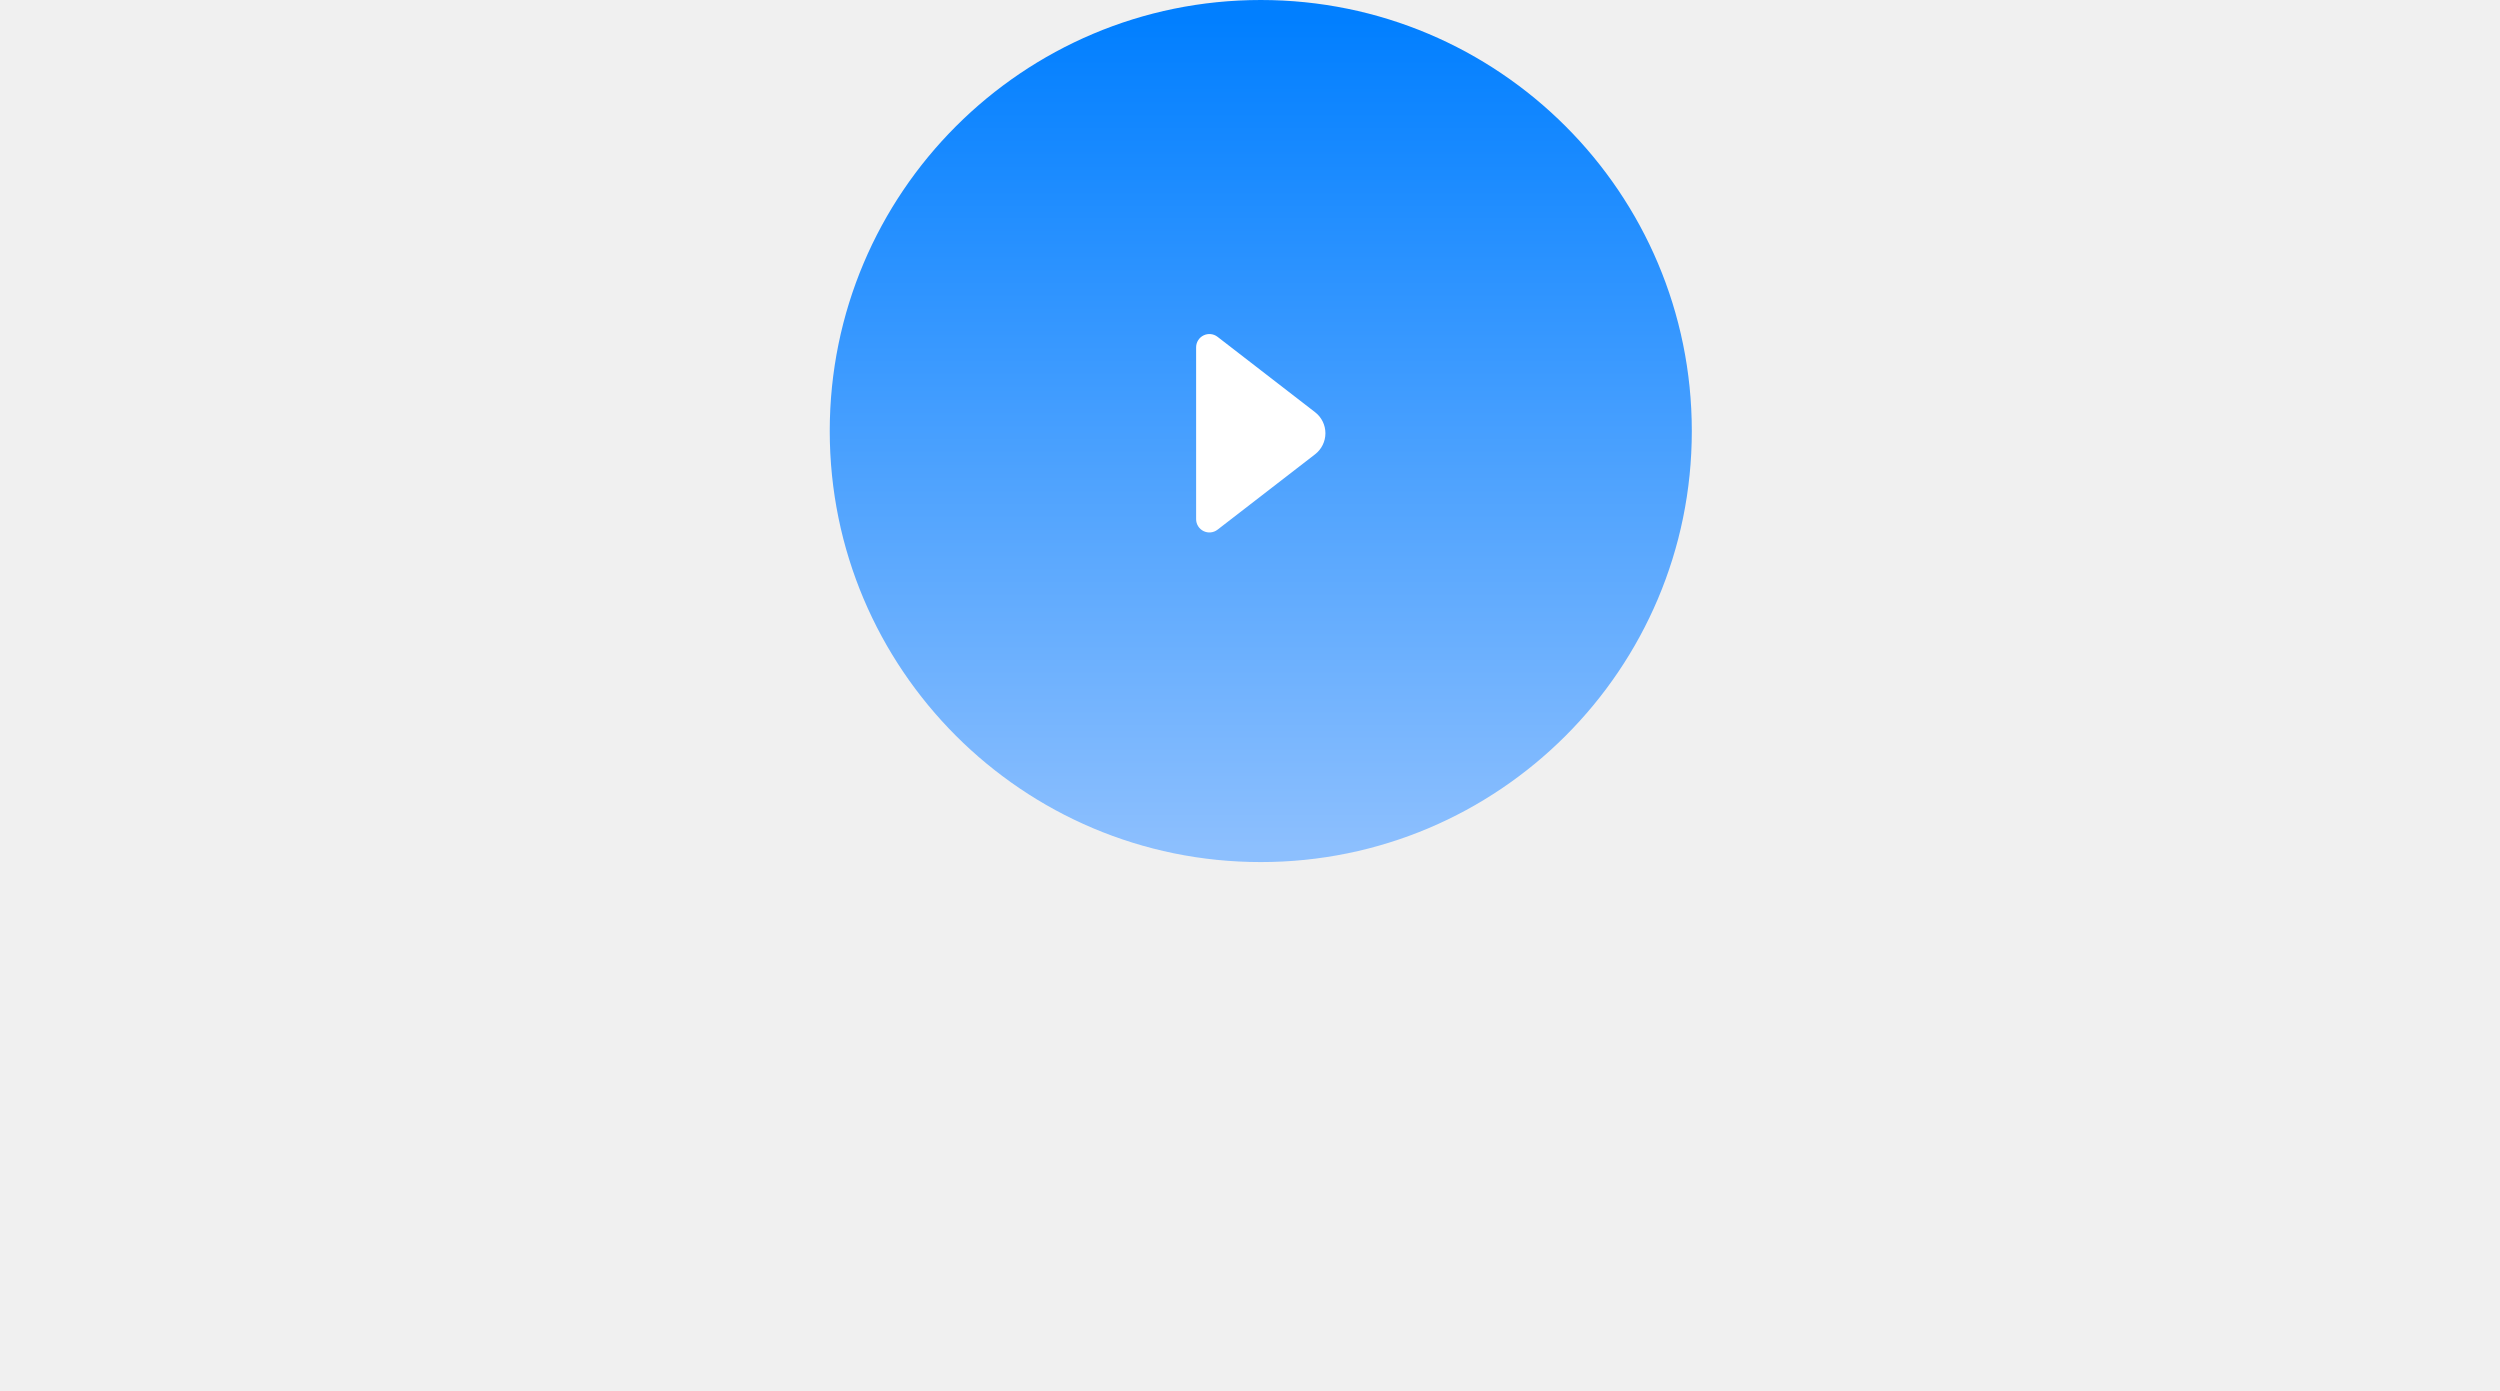
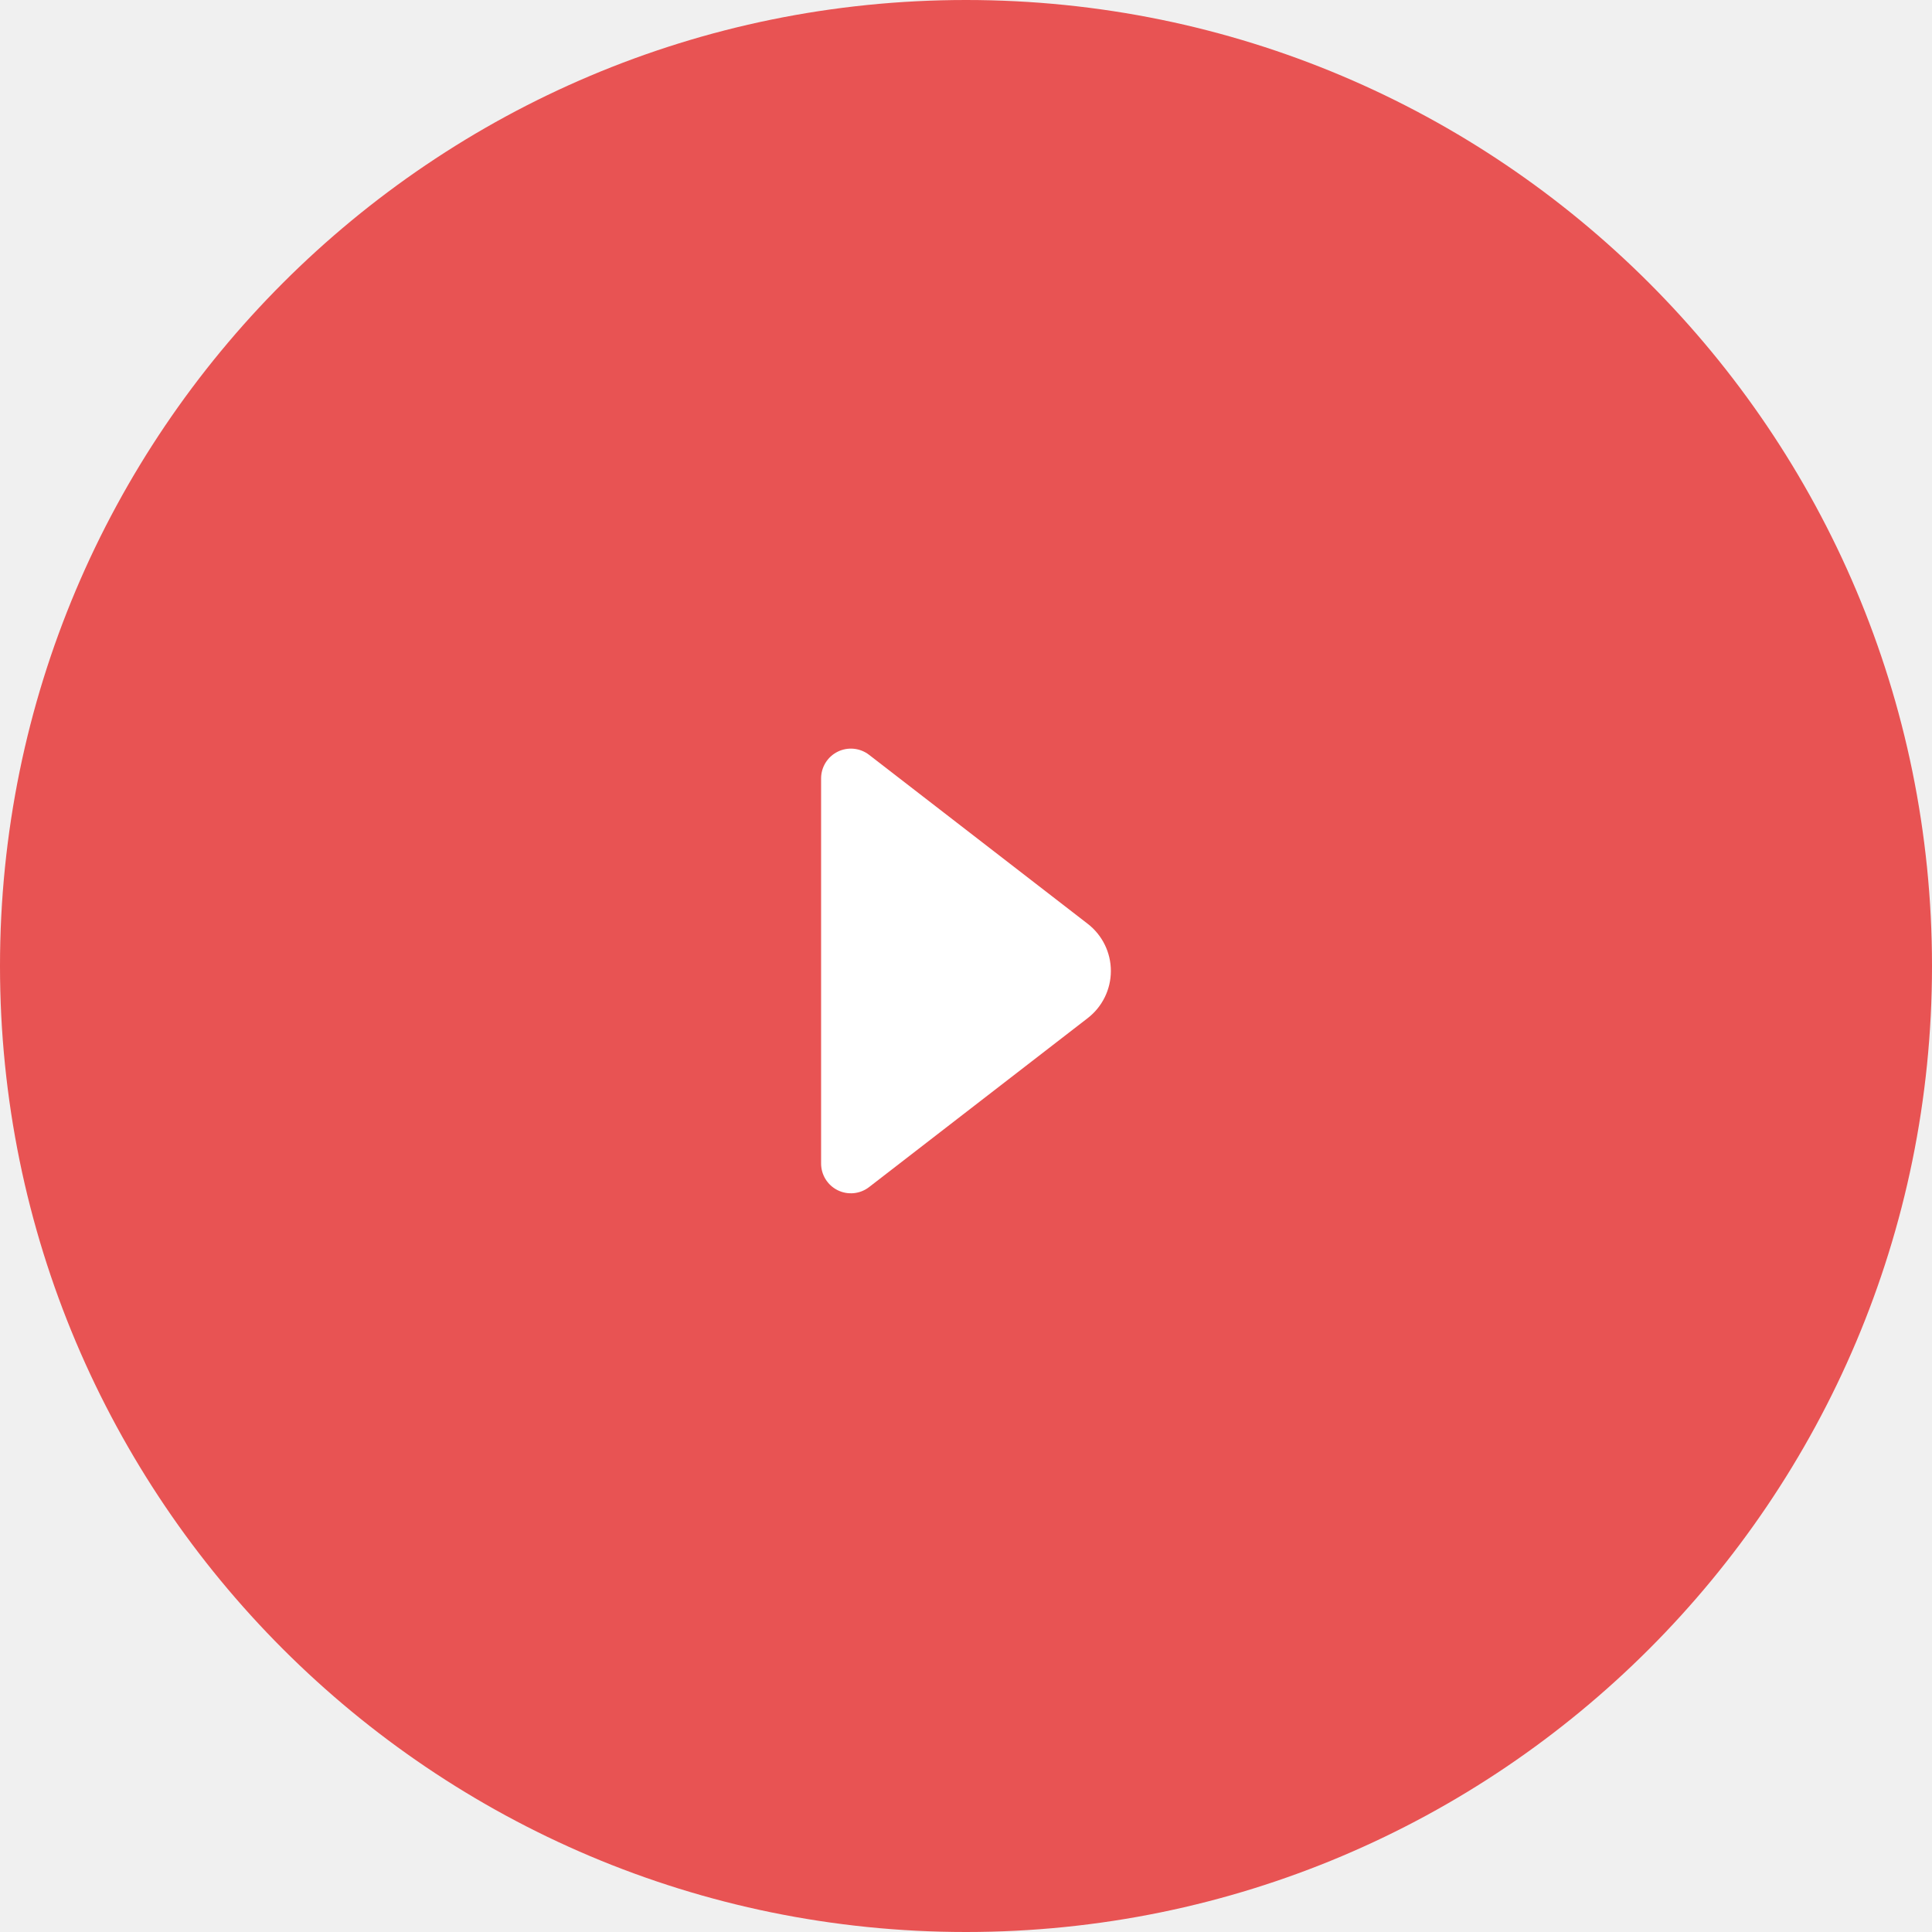
- <svg xmlns="http://www.w3.org/2000/svg" width="232" height="129" viewBox="0 0 232 129">
-   <defs>
-     <linearGradient x1="50%" y1="2.027%" x2="50%" y2="98.33%" id="a">
-       <stop stop-color="#017FFF" offset="0%" />
-       <stop stop-color="#8CBFFE" offset="100%" />
-     </linearGradient>
-   </defs>
+ <svg xmlns="http://www.w3.org/2000/svg" width="80" height="80" viewBox="0 0 80 80">
  <g fill="none" fill-rule="evenodd">
-     <circle fill="url(#a)" cx="117" cy="40" r="40" />
-     <path d="M122.041 42.157l-9.053 6.997a1.233 1.233 0 0 1-1.988-.976V32.233a1.233 1.233 0 0 1 1.988-.976l9.053 6.997a2.467 2.467 0 0 1 0 3.903z" fill="#FFF" />
+     <circle fill="#E85353" cx="40" cy="40" r="40" />
+     <path d="M45.041 42.157l-9.053 6.997A1.233 1.233 0 0 1 34 48.178V32.233a1.233 1.233 0 0 1 1.988-.976l9.053 6.997a2.467 2.467 0 0 1 0 3.903z" fill="#FFF" />
  </g>
</svg>
